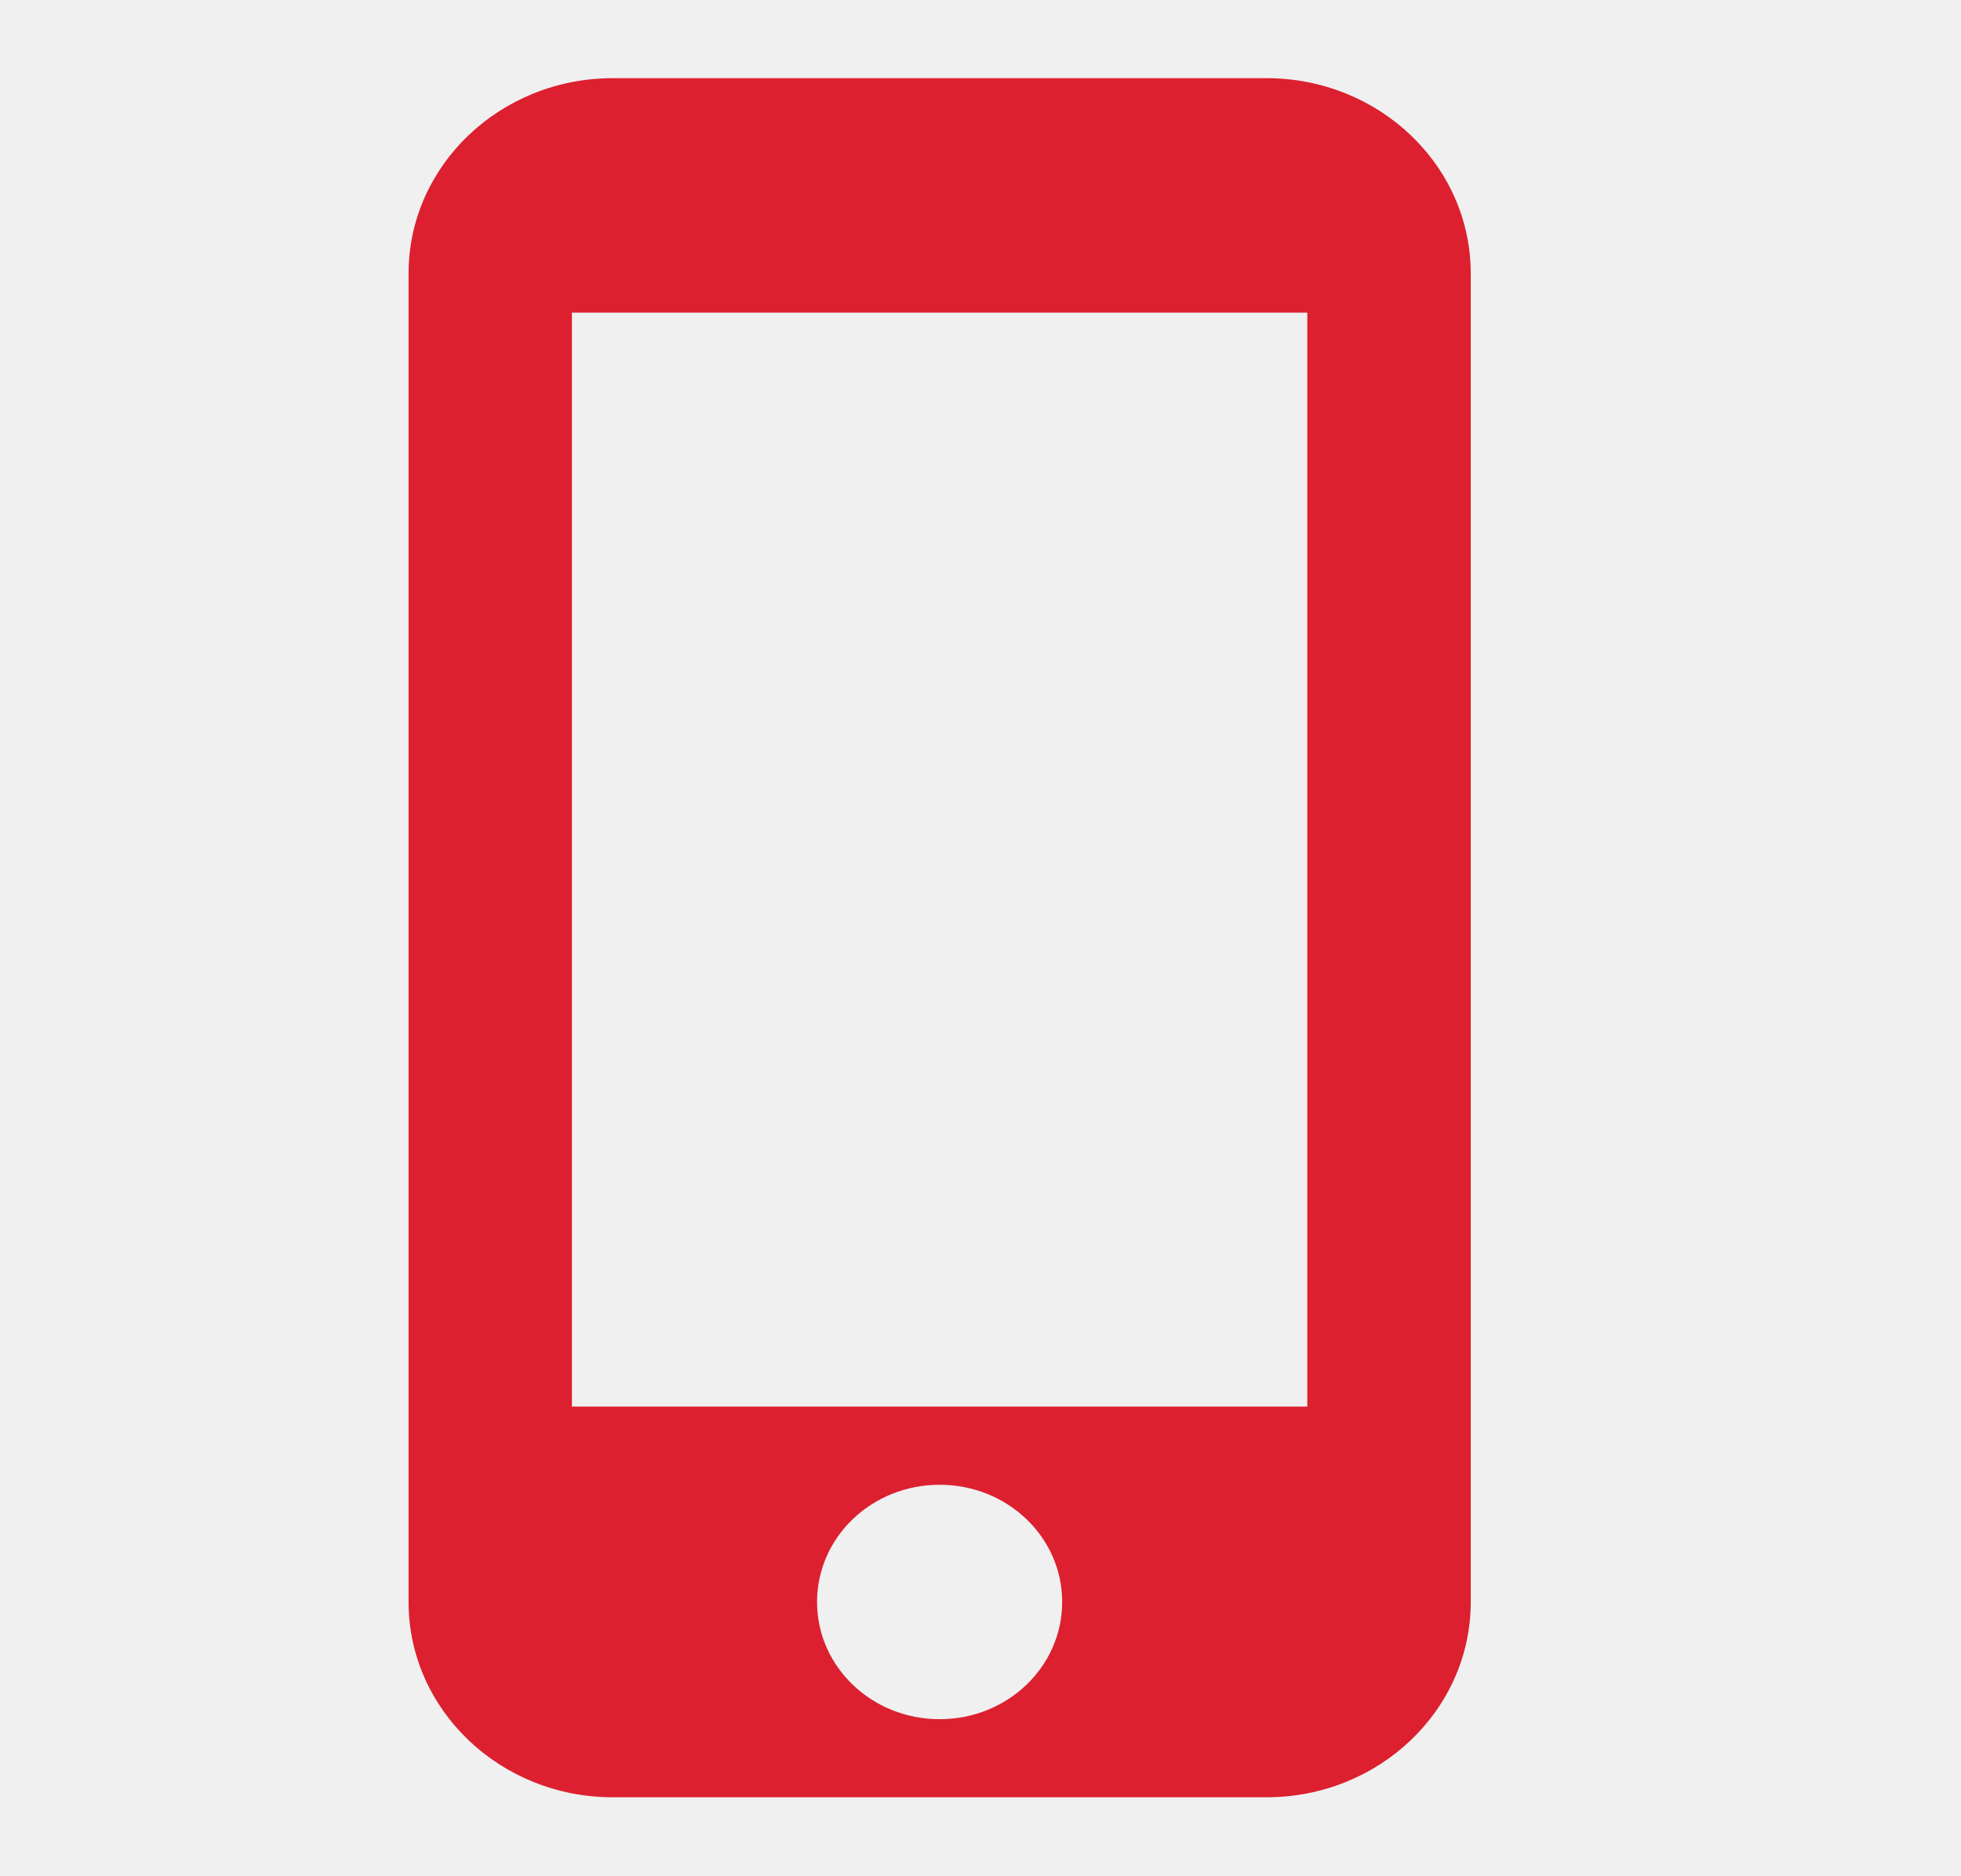
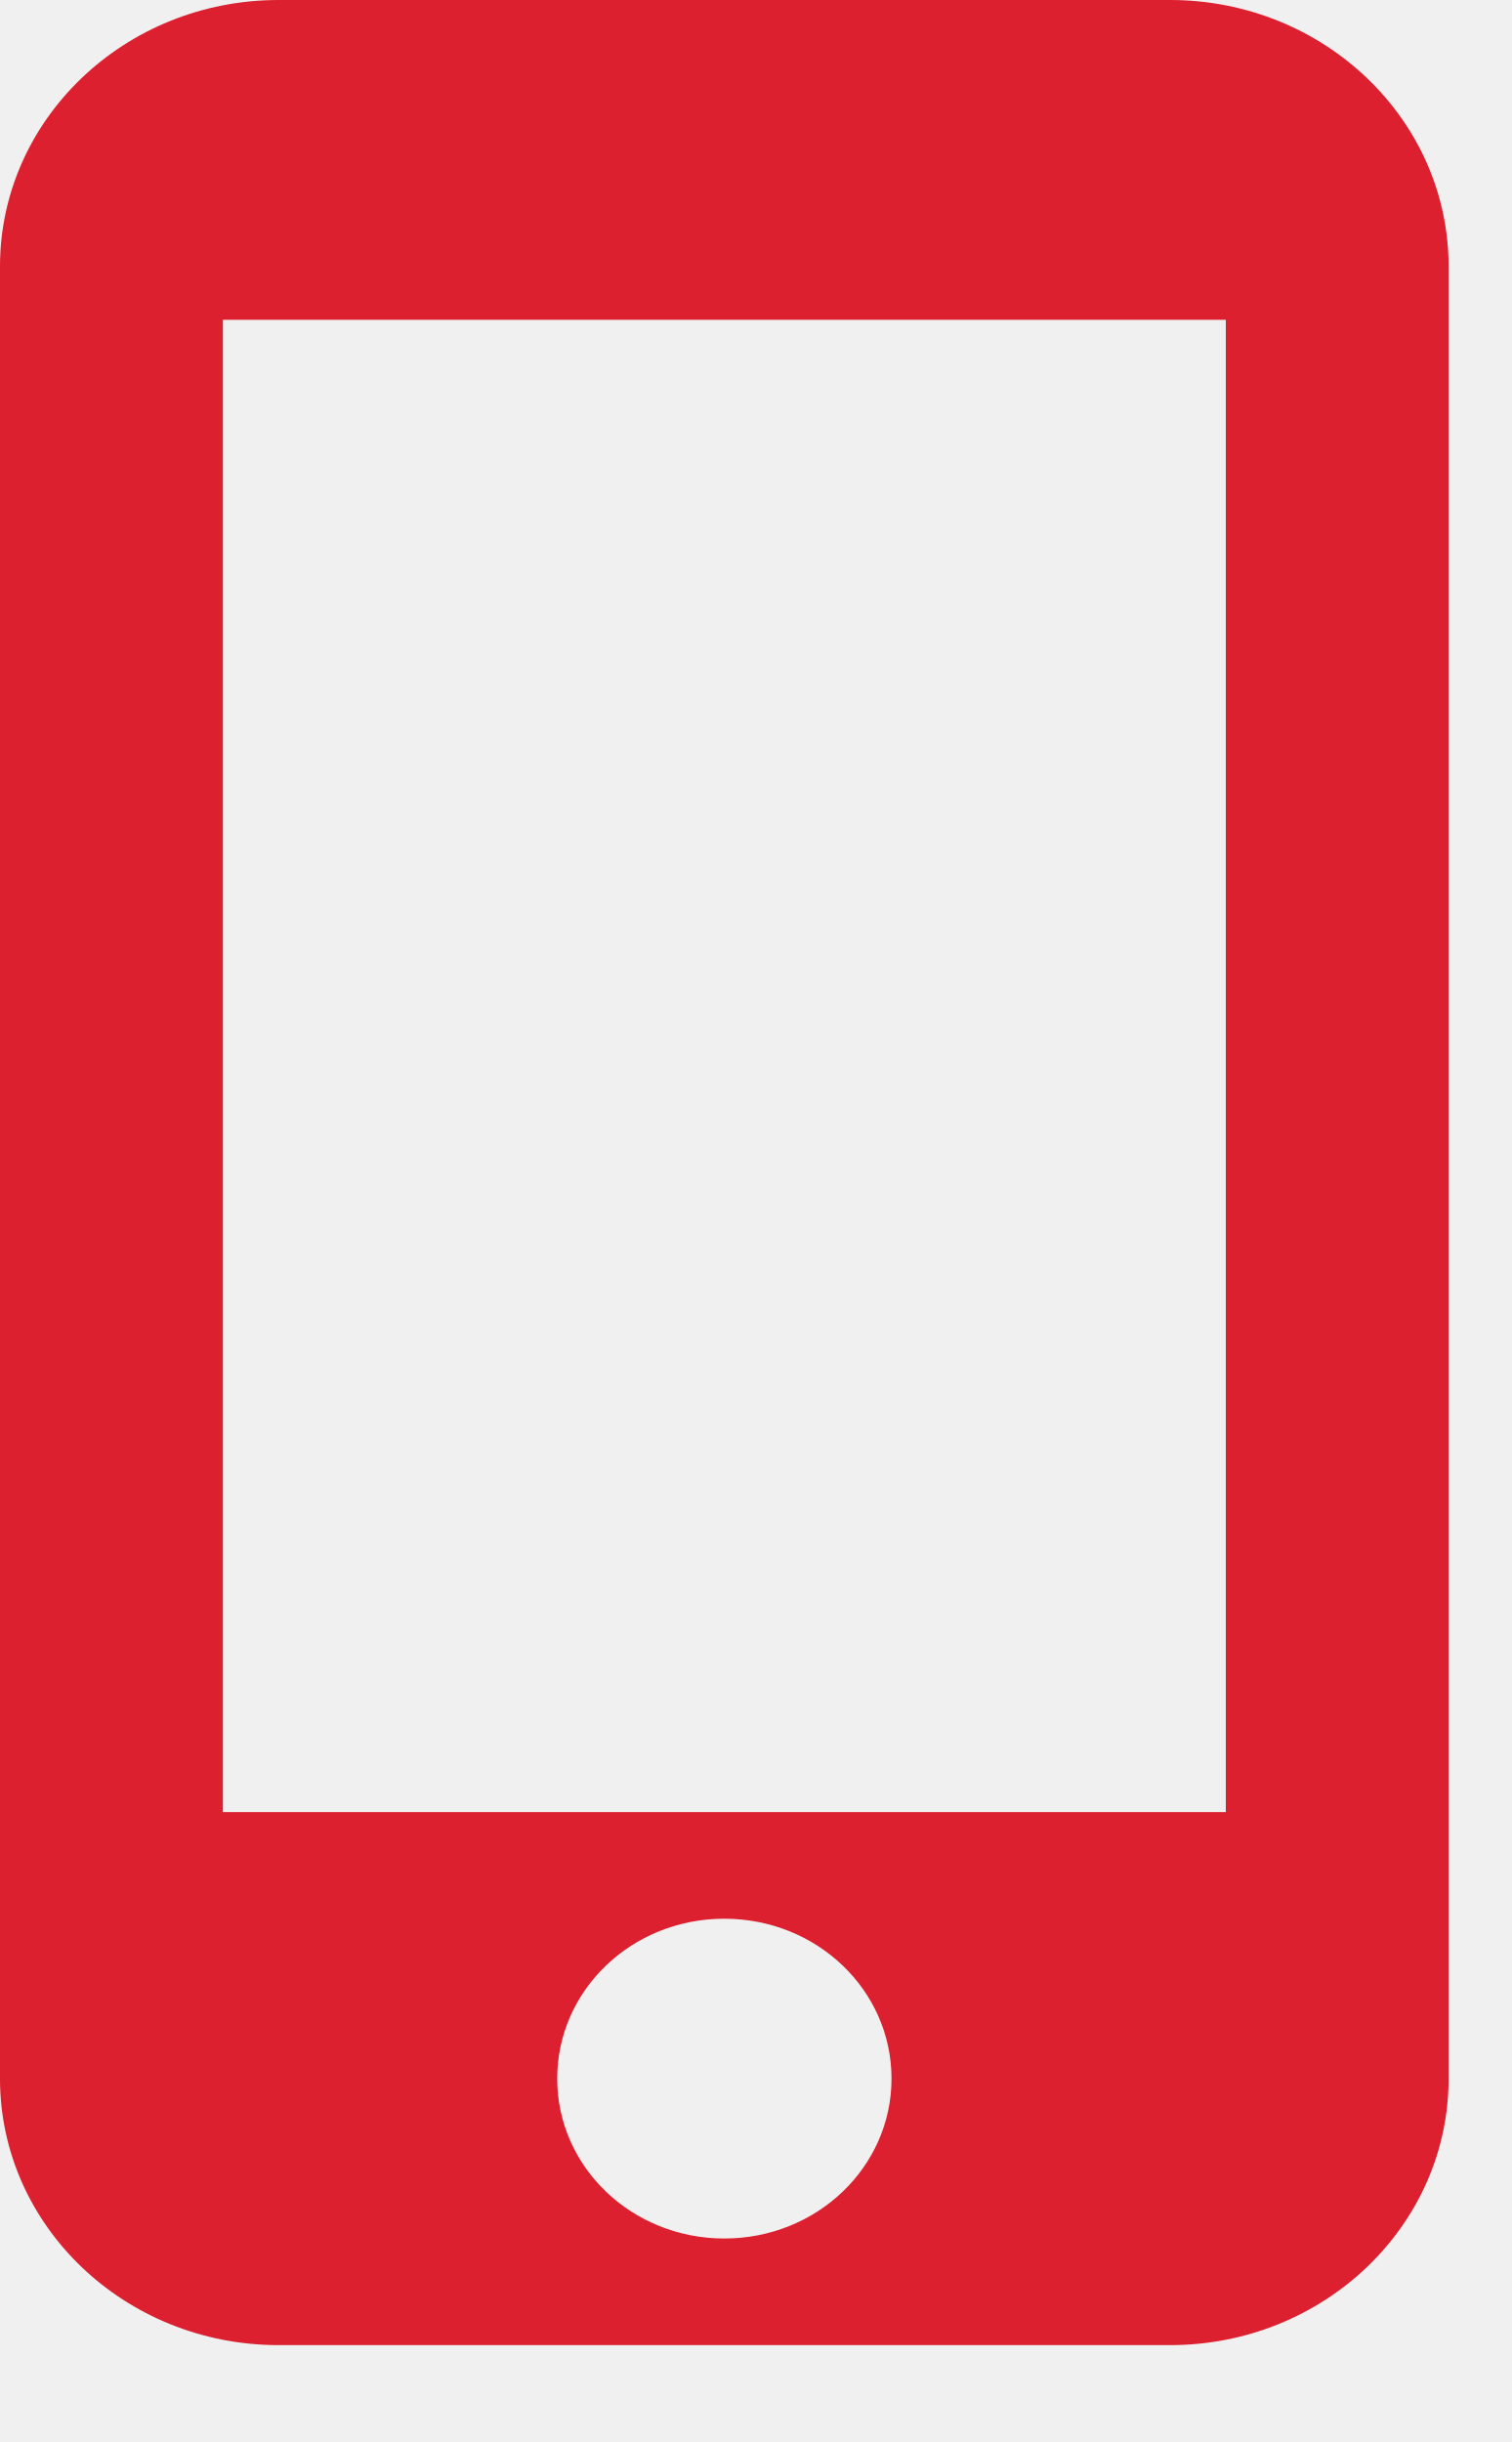
- <svg xmlns="http://www.w3.org/2000/svg" width="23" height="22" viewBox="0 0 23 22" fill="none">
-   <g clip-path="url(#clip0_183_83)">
-     <path d="M14.854 0.917H7.188C5.865 0.917 4.792 1.943 4.792 3.208V18.792C4.792 20.057 5.865 21.083 7.188 21.083H14.854C16.177 21.083 17.25 20.057 17.25 18.792V3.208C17.25 1.943 16.177 0.917 14.854 0.917ZM11.021 20.167C10.225 20.167 9.583 19.552 9.583 18.792C9.583 18.031 10.225 17.417 11.021 17.417C11.816 17.417 12.458 18.031 12.458 18.792C12.458 19.552 11.816 20.167 11.021 20.167ZM15.333 16.5H6.708V3.667H15.333V16.5Z" fill="#DC202F" />
-   </g>
-   <defs>
-     <clipPath id="clip0_183_83">
-       <rect width="23" height="22" fill="white" />
-     </clipPath>
-   </defs>
+ <svg xmlns="http://www.w3.org/2000/svg" width="13" height="21" viewBox="0 0 13 21" fill="none">
+   <path d="M10.062 0H2.396C1.073 0 0 1.027 0 2.292V17.875C0 19.14 1.073 20.167 2.396 20.167H10.062C11.385 20.167 12.458 19.14 12.458 17.875V2.292C12.458 1.027 11.385 0 10.062 0ZM6.229 19.25C5.434 19.25 4.792 18.636 4.792 17.875C4.792 17.114 5.434 16.5 6.229 16.5C7.025 16.5 7.667 17.114 7.667 17.875C7.667 18.636 7.025 19.25 6.229 19.25ZM10.542 15.583H1.917V2.75H10.542V15.583Z" fill="#DC202F" />
</svg>
